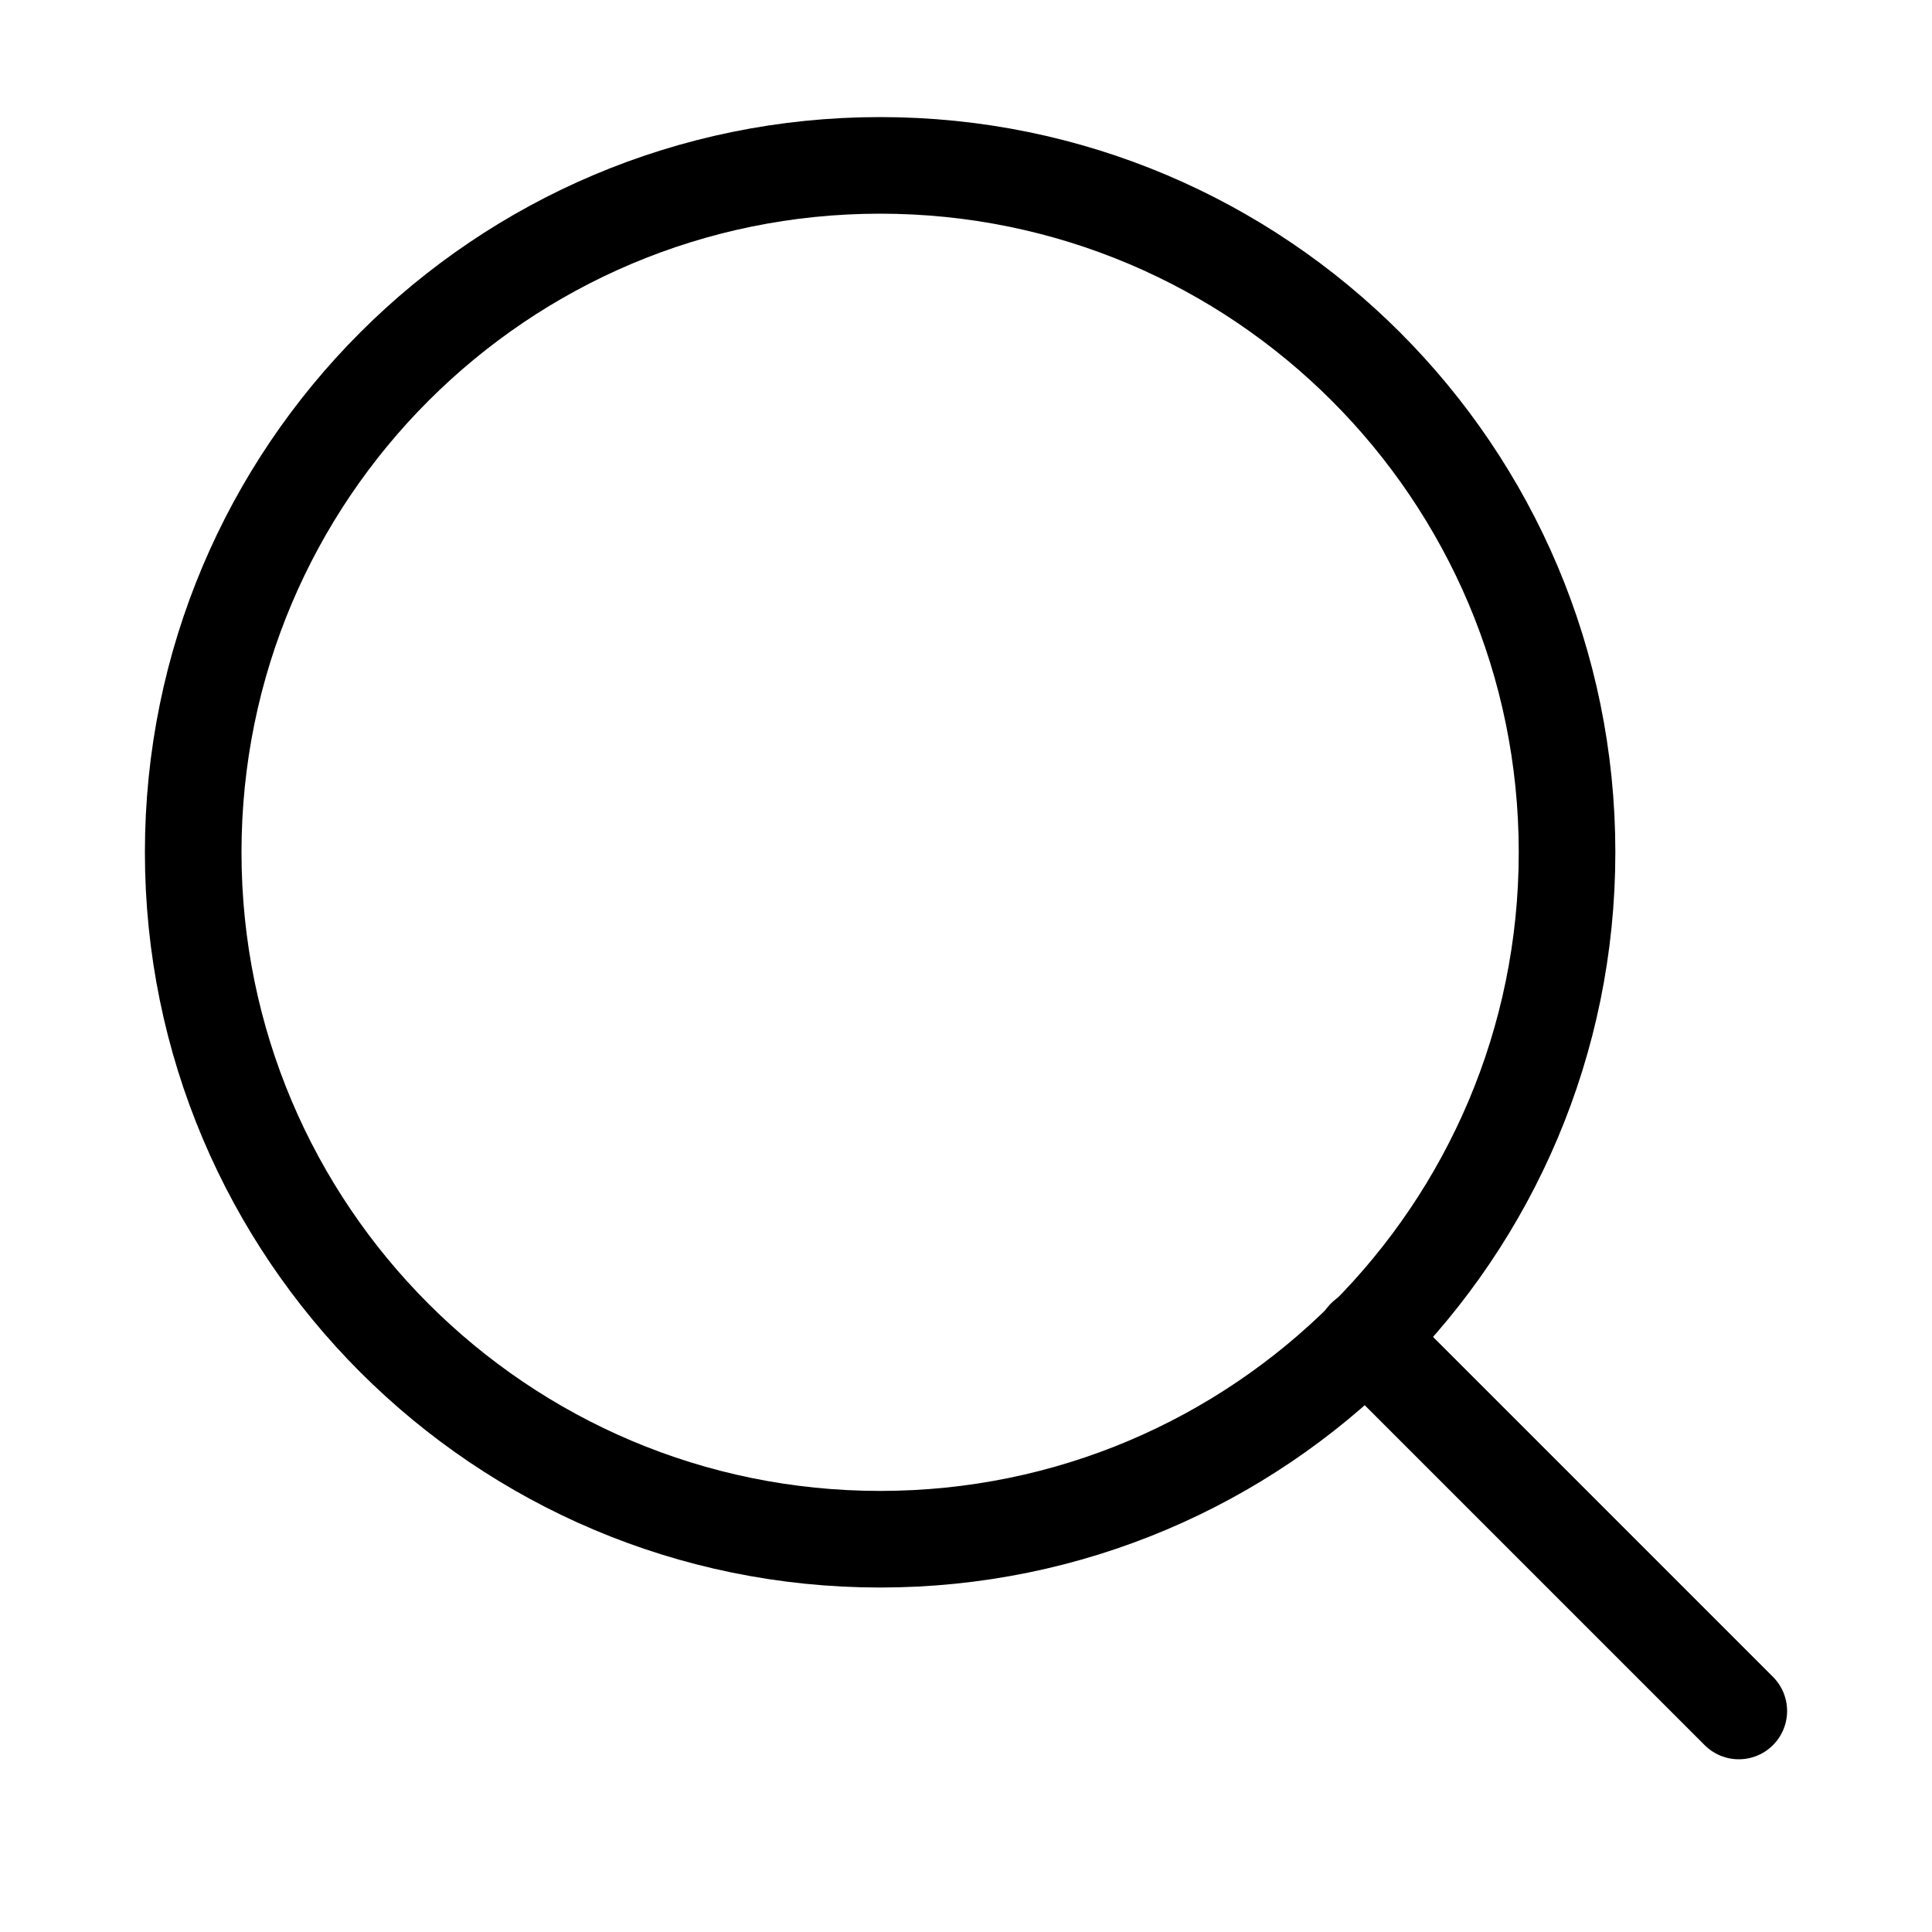
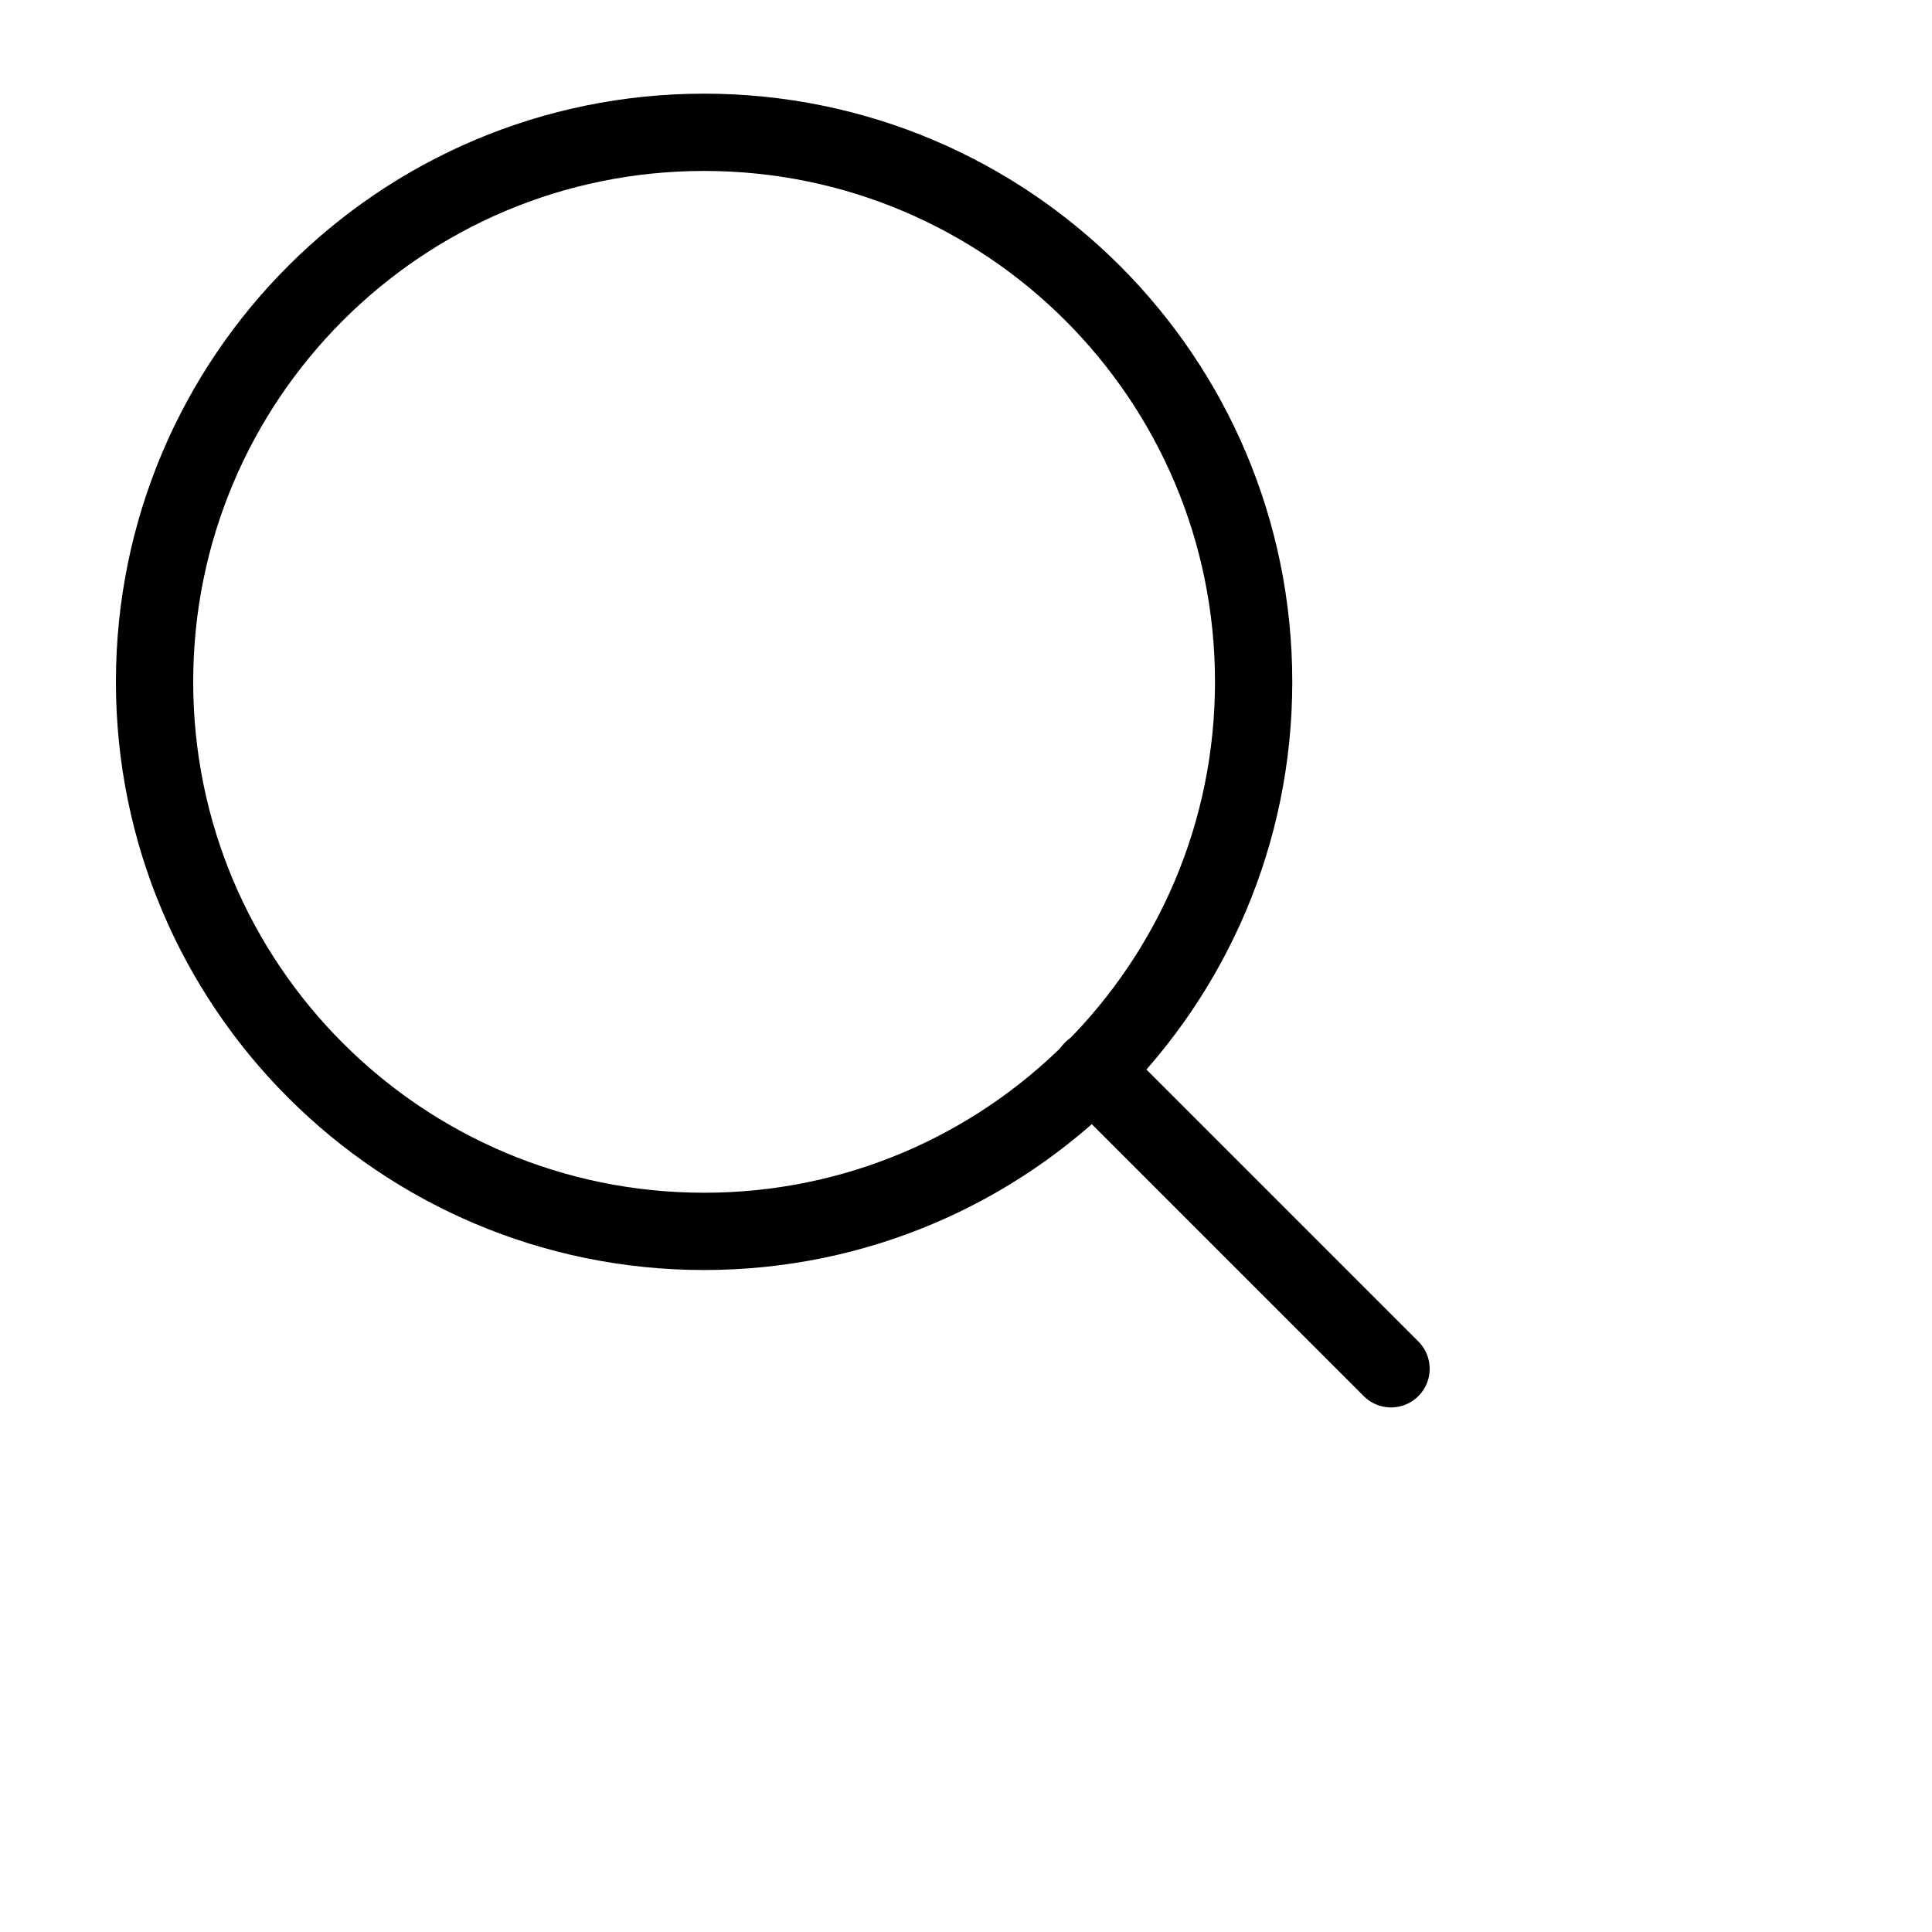
- <svg xmlns="http://www.w3.org/2000/svg" width="20" height="20" viewBox="0 0 20 20" fill="none">
+ <svg xmlns="http://www.w3.org/2000/svg" width="25" height="25" viewBox="0 0 25 25" fill="none">
  <path d="M9.111 15.934C13.039 15.934 16.222 12.75 16.222 8.823C16.222 4.895 13.039 1.712 9.111 1.712C5.184 1.712 2 4.895 2 8.823C2 12.75 5.184 15.934 9.111 15.934Z" stroke="#000000" stroke-linecap="round" stroke-linejoin="round" />
  <path d="M18 17.712L14.133 13.845" stroke="#000000" stroke-linecap="round" stroke-linejoin="round" />
</svg>
